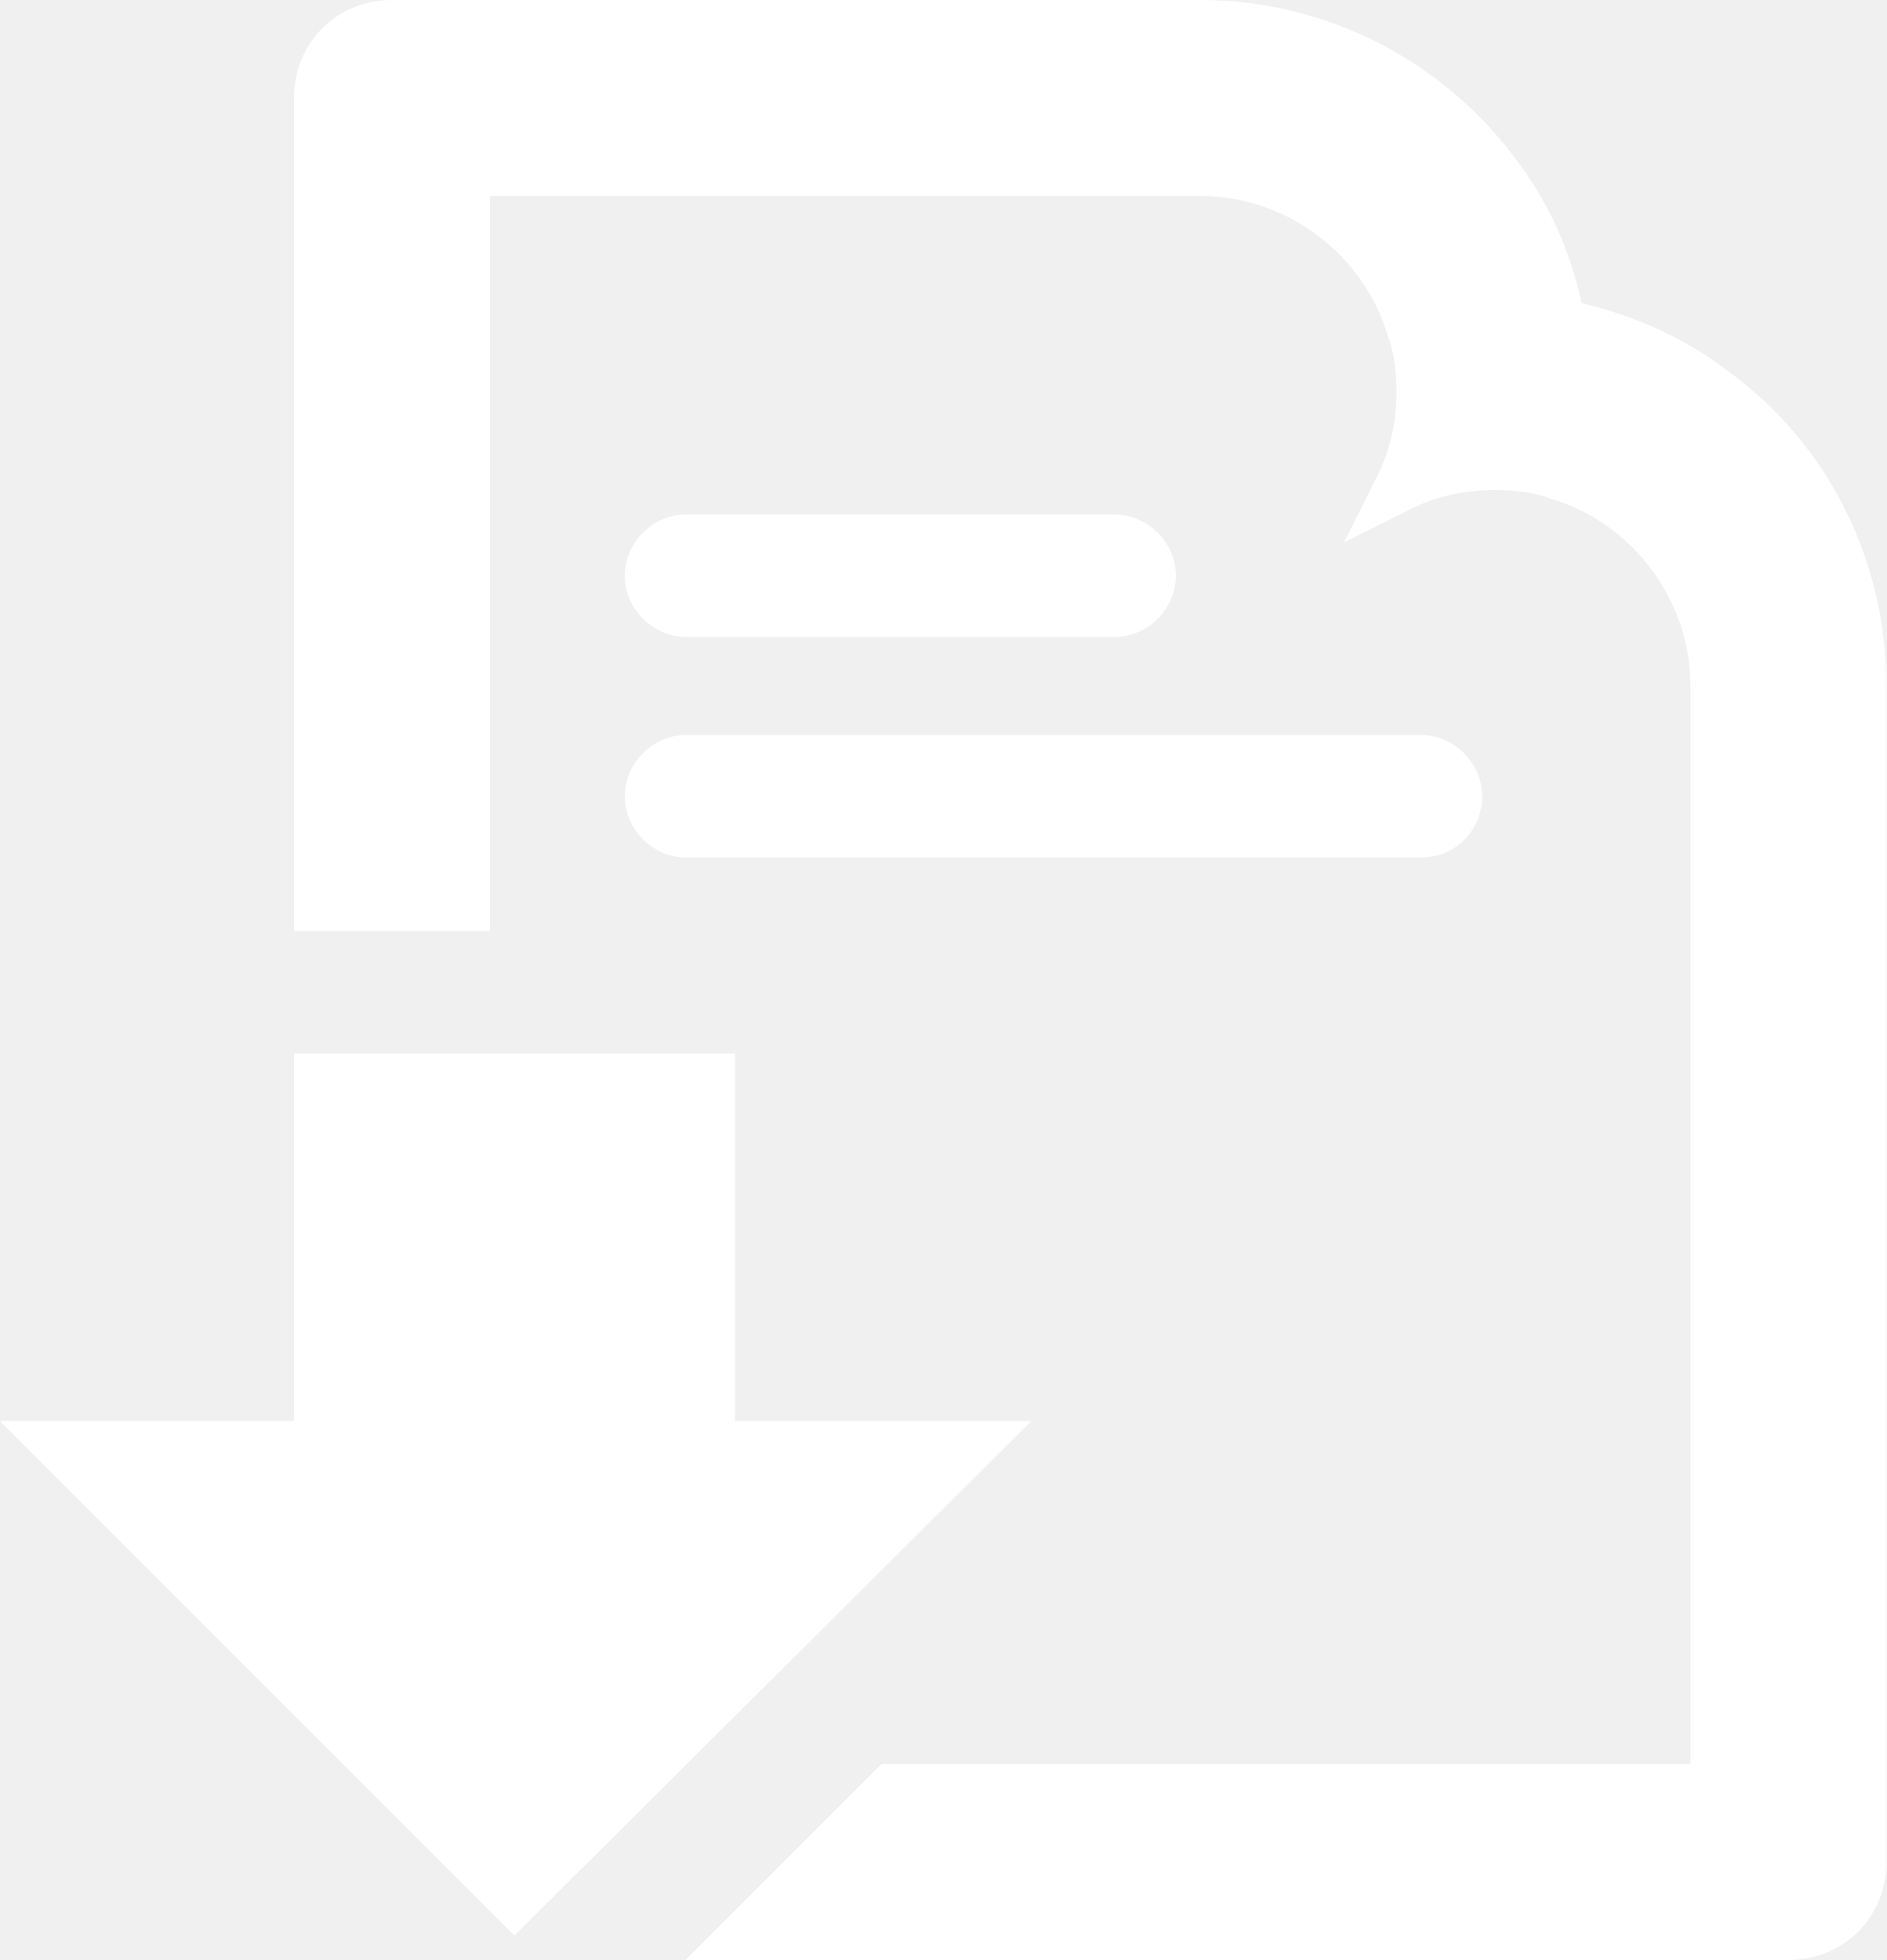
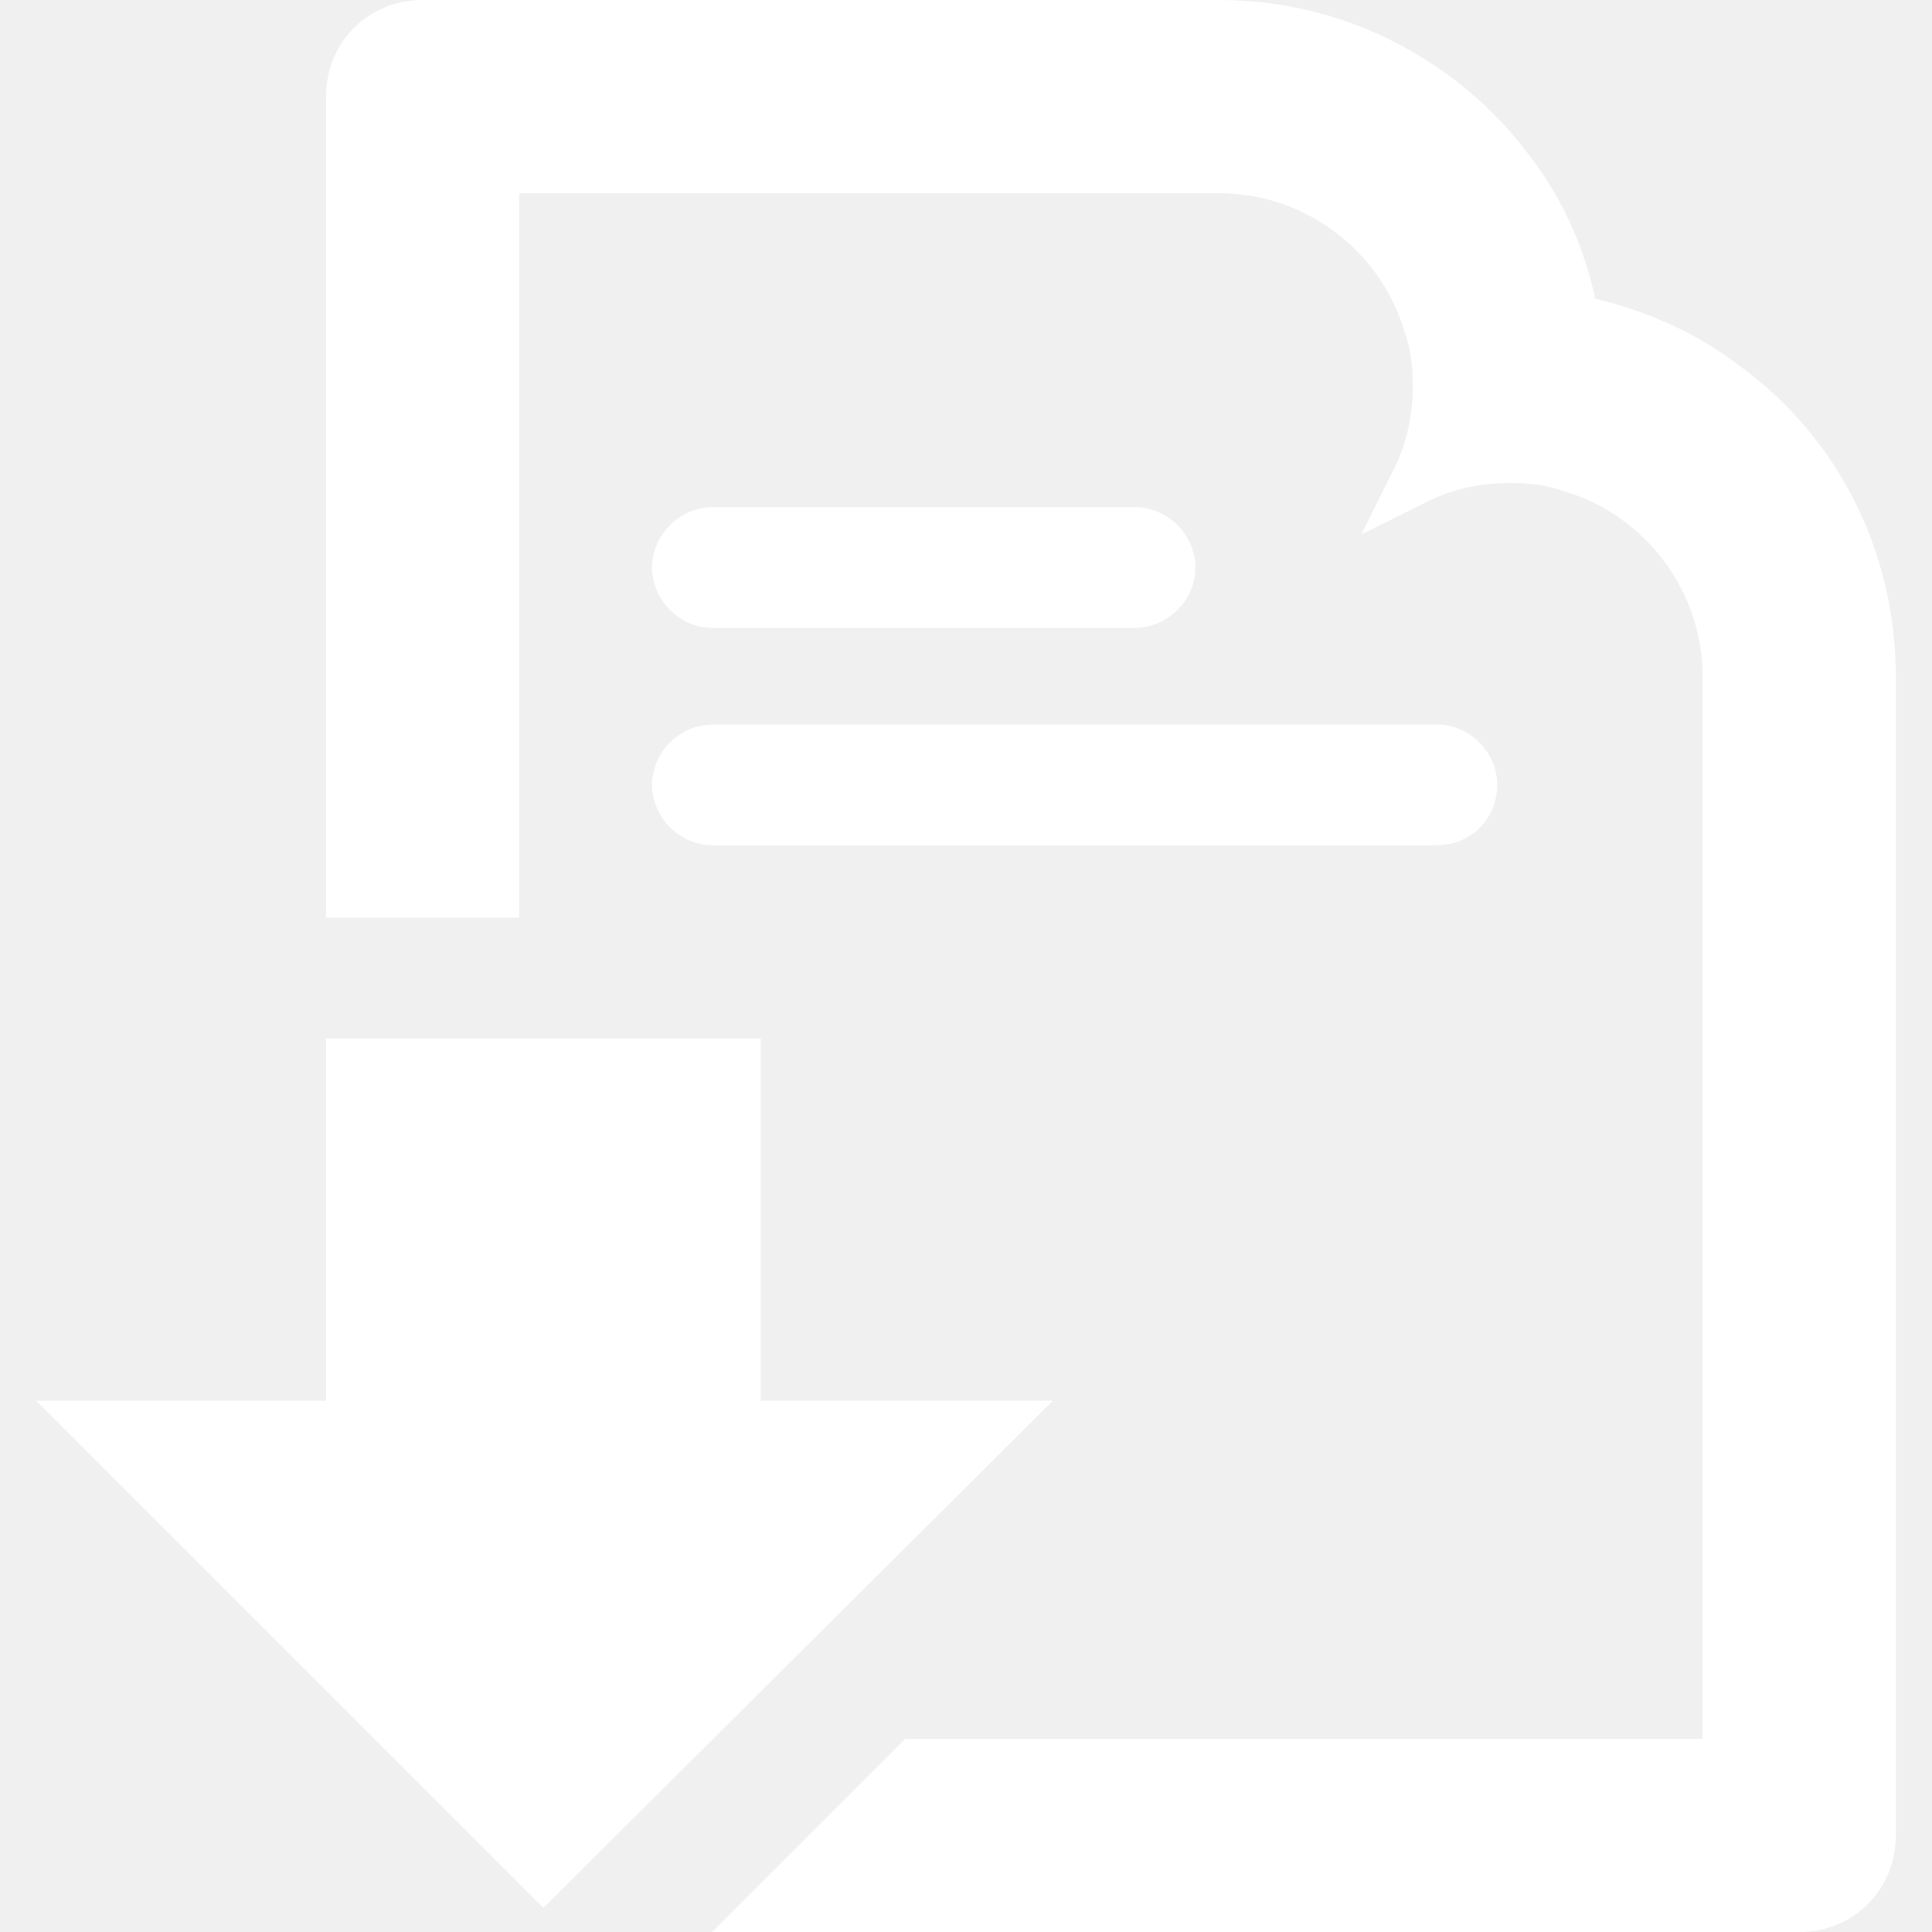
- <svg xmlns="http://www.w3.org/2000/svg" width="20px" viewBox="0 0 77 80" version="1.1">
+ <svg xmlns="http://www.w3.org/2000/svg" width="20px" height="20px" viewBox="0 0 77 80" version="1.1">
  <g id="Page-1" stroke="none" stroke-width="1" fill="none" fill-rule="evenodd">
    <g id="invoice-download-icon" transform="translate(0, 1)" fill="#ffffff" fill-rule="nonzero">
      <path d="M59.5,31.5 C59.5,30.7 58.8,30 58,30 L28,30 C27.2,30 26.5,30.7 26.5,31.5 C26.5,32.3 27.2,33 28,33 L58,33 C58.9,33 59.5,32.3 59.5,31.5 Z M28,24 L45.5,24 C46.3,24 47,23.3 47,22.5 C47,21.7 46.3,21 45.5,21 L28,21 C27.2,21 26.5,21.7 26.5,22.5 C26.5,23.3 27.2,24 28,24 Z M70,15 C68.2,13.6 66.1,12.7 63.7,12.2 C63.3,9.9 62.4,7.8 61,6 C58.3,2.4 53.9,0 49,0 L16,0 C14.3,0 13,1.3 13,3 L13,36 L19,36 L19,6 L49,6 C53,6 56.5,8.7 57.6,12.4 C57.9,13.2 58,14.1 58,15 C58,16.4 57.7,17.7 57.1,18.9 C58.3,18.3 59.6,18 61,18 C61.9,18 62.8,18.1 63.6,18.4 C67.3,19.5 70,23 70,27 L70,72 L36.4,72 L30.4,78 L73,78 C74.7,78 76,76.7 76,75 L76,27 C76,22.1 73.7,17.7 70,15 Z" id="Shape" stroke="#ffffff" stroke-width="2" />
      <polygon id="Shape" points="30 57 30 42 12 42 12 57 0 57 21 78 42.1 57" />
    </g>
  </g>
</svg>
